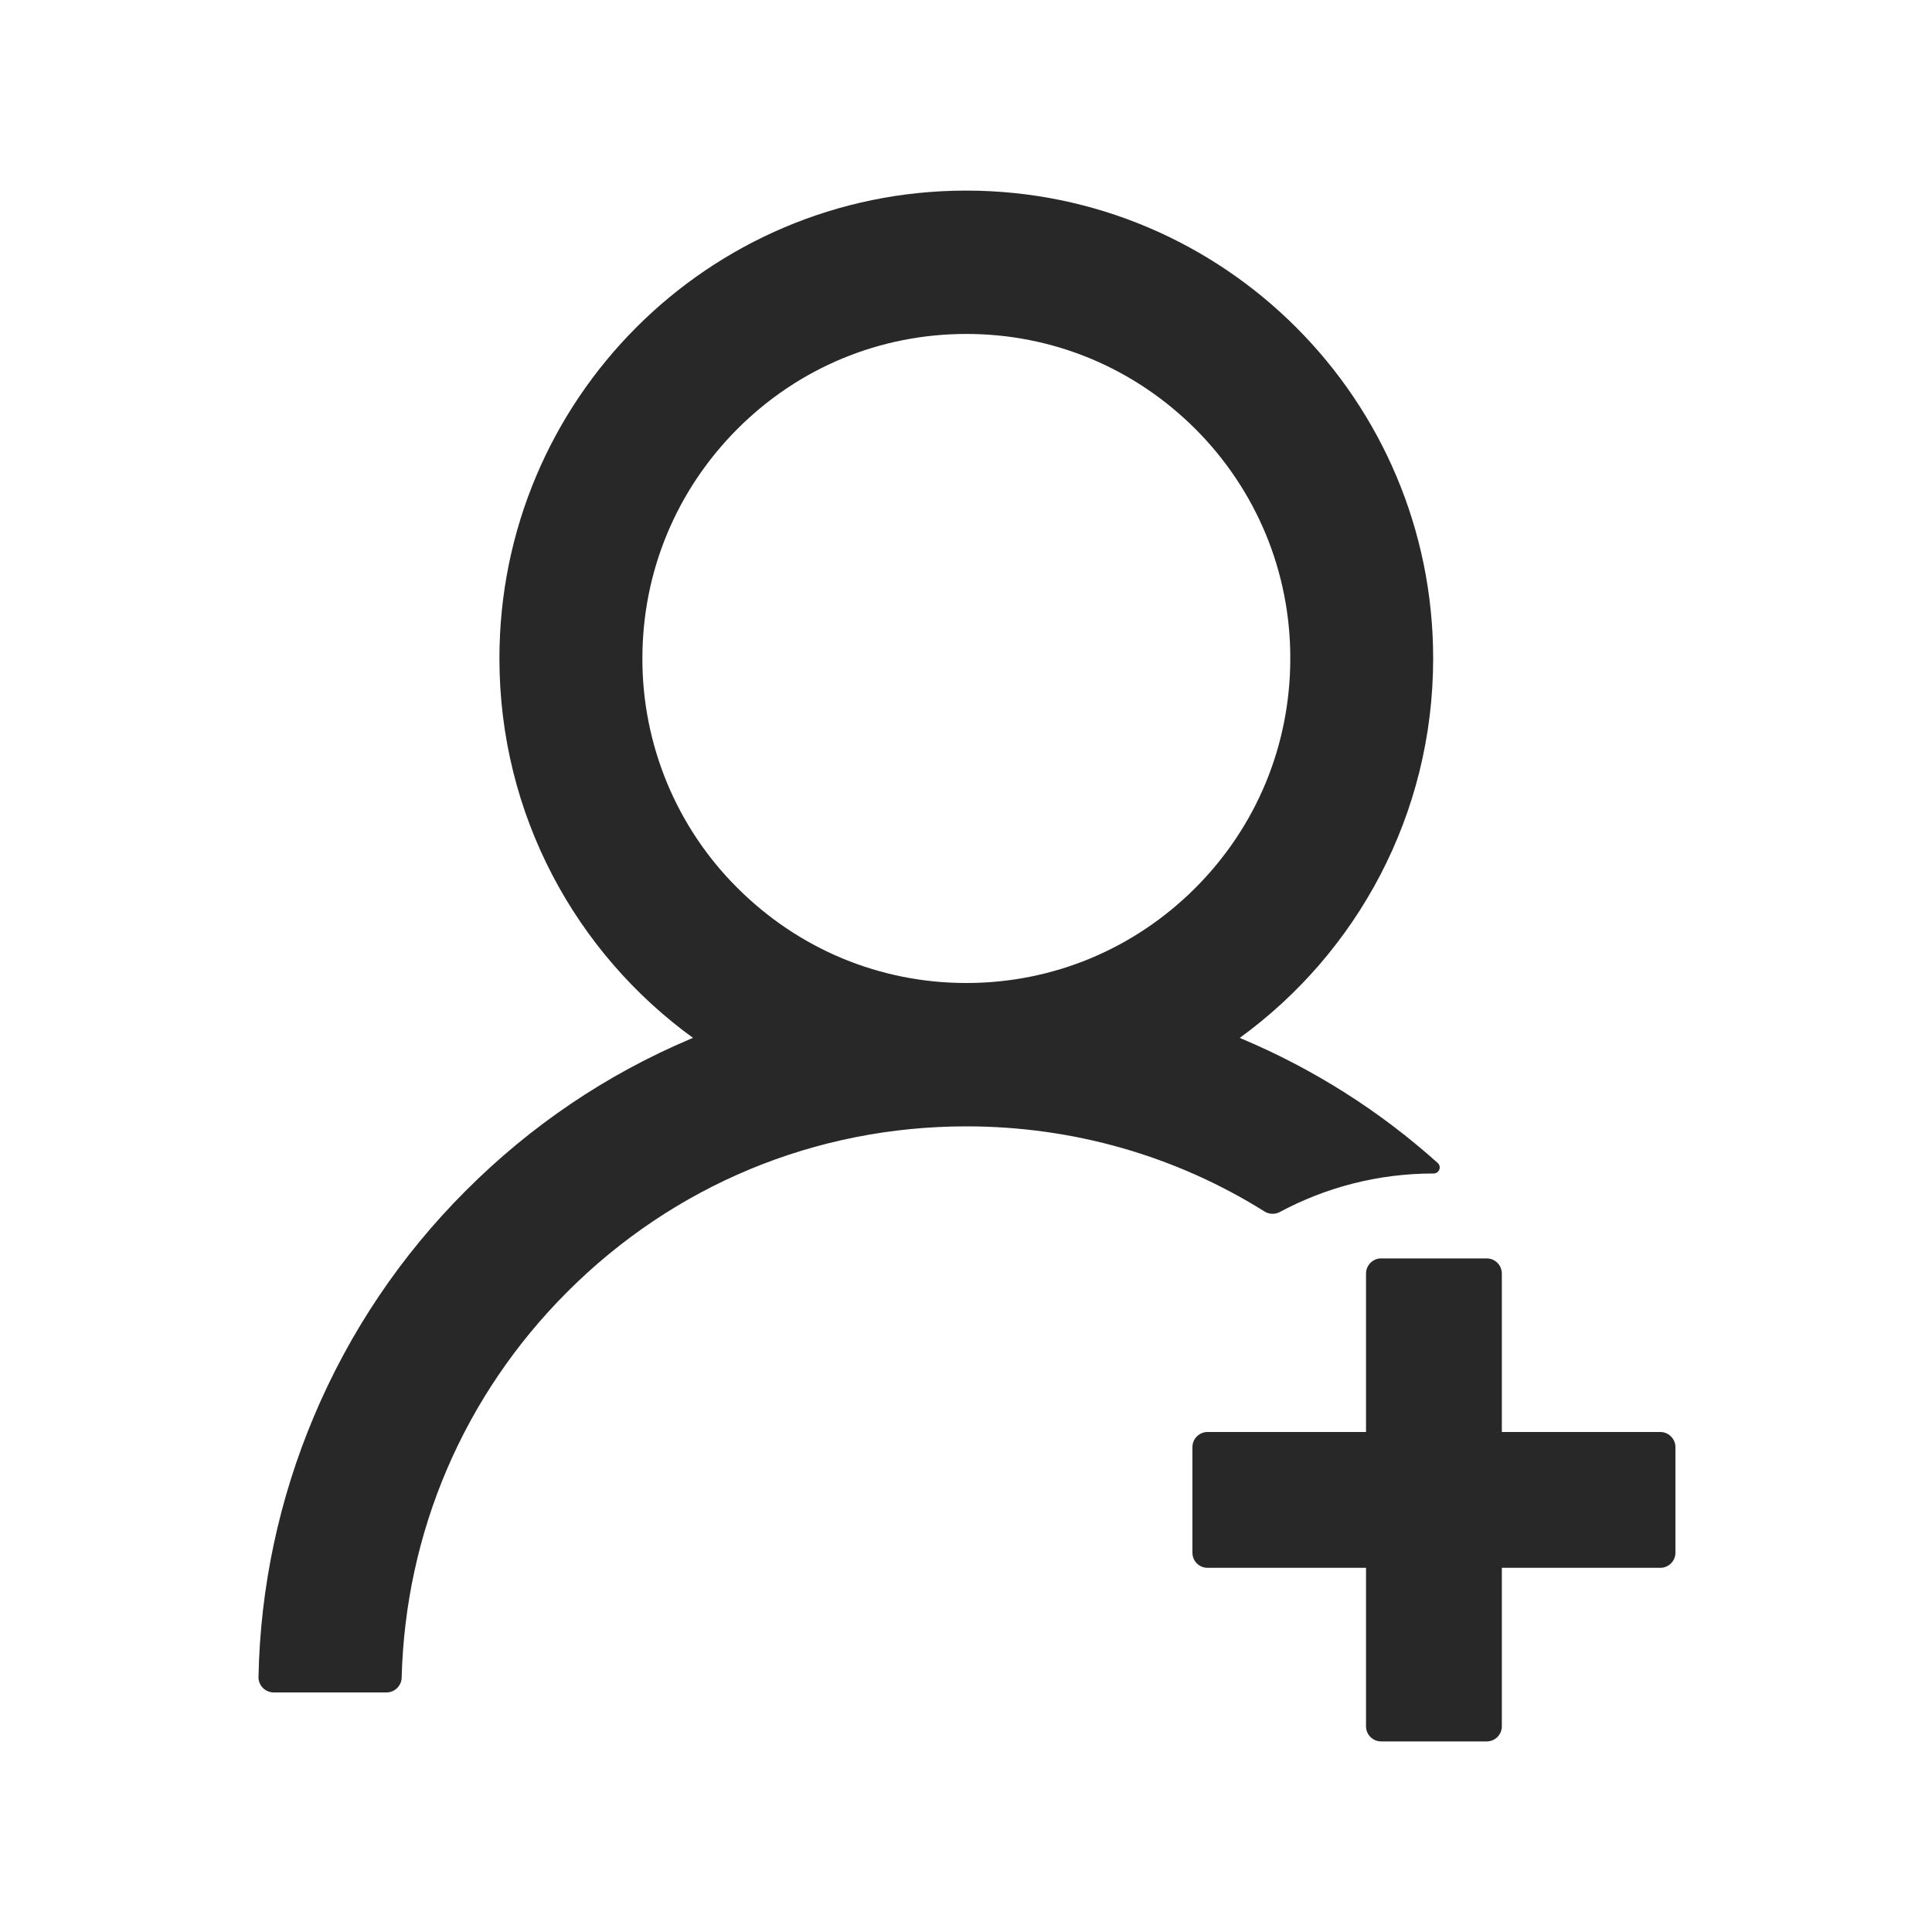
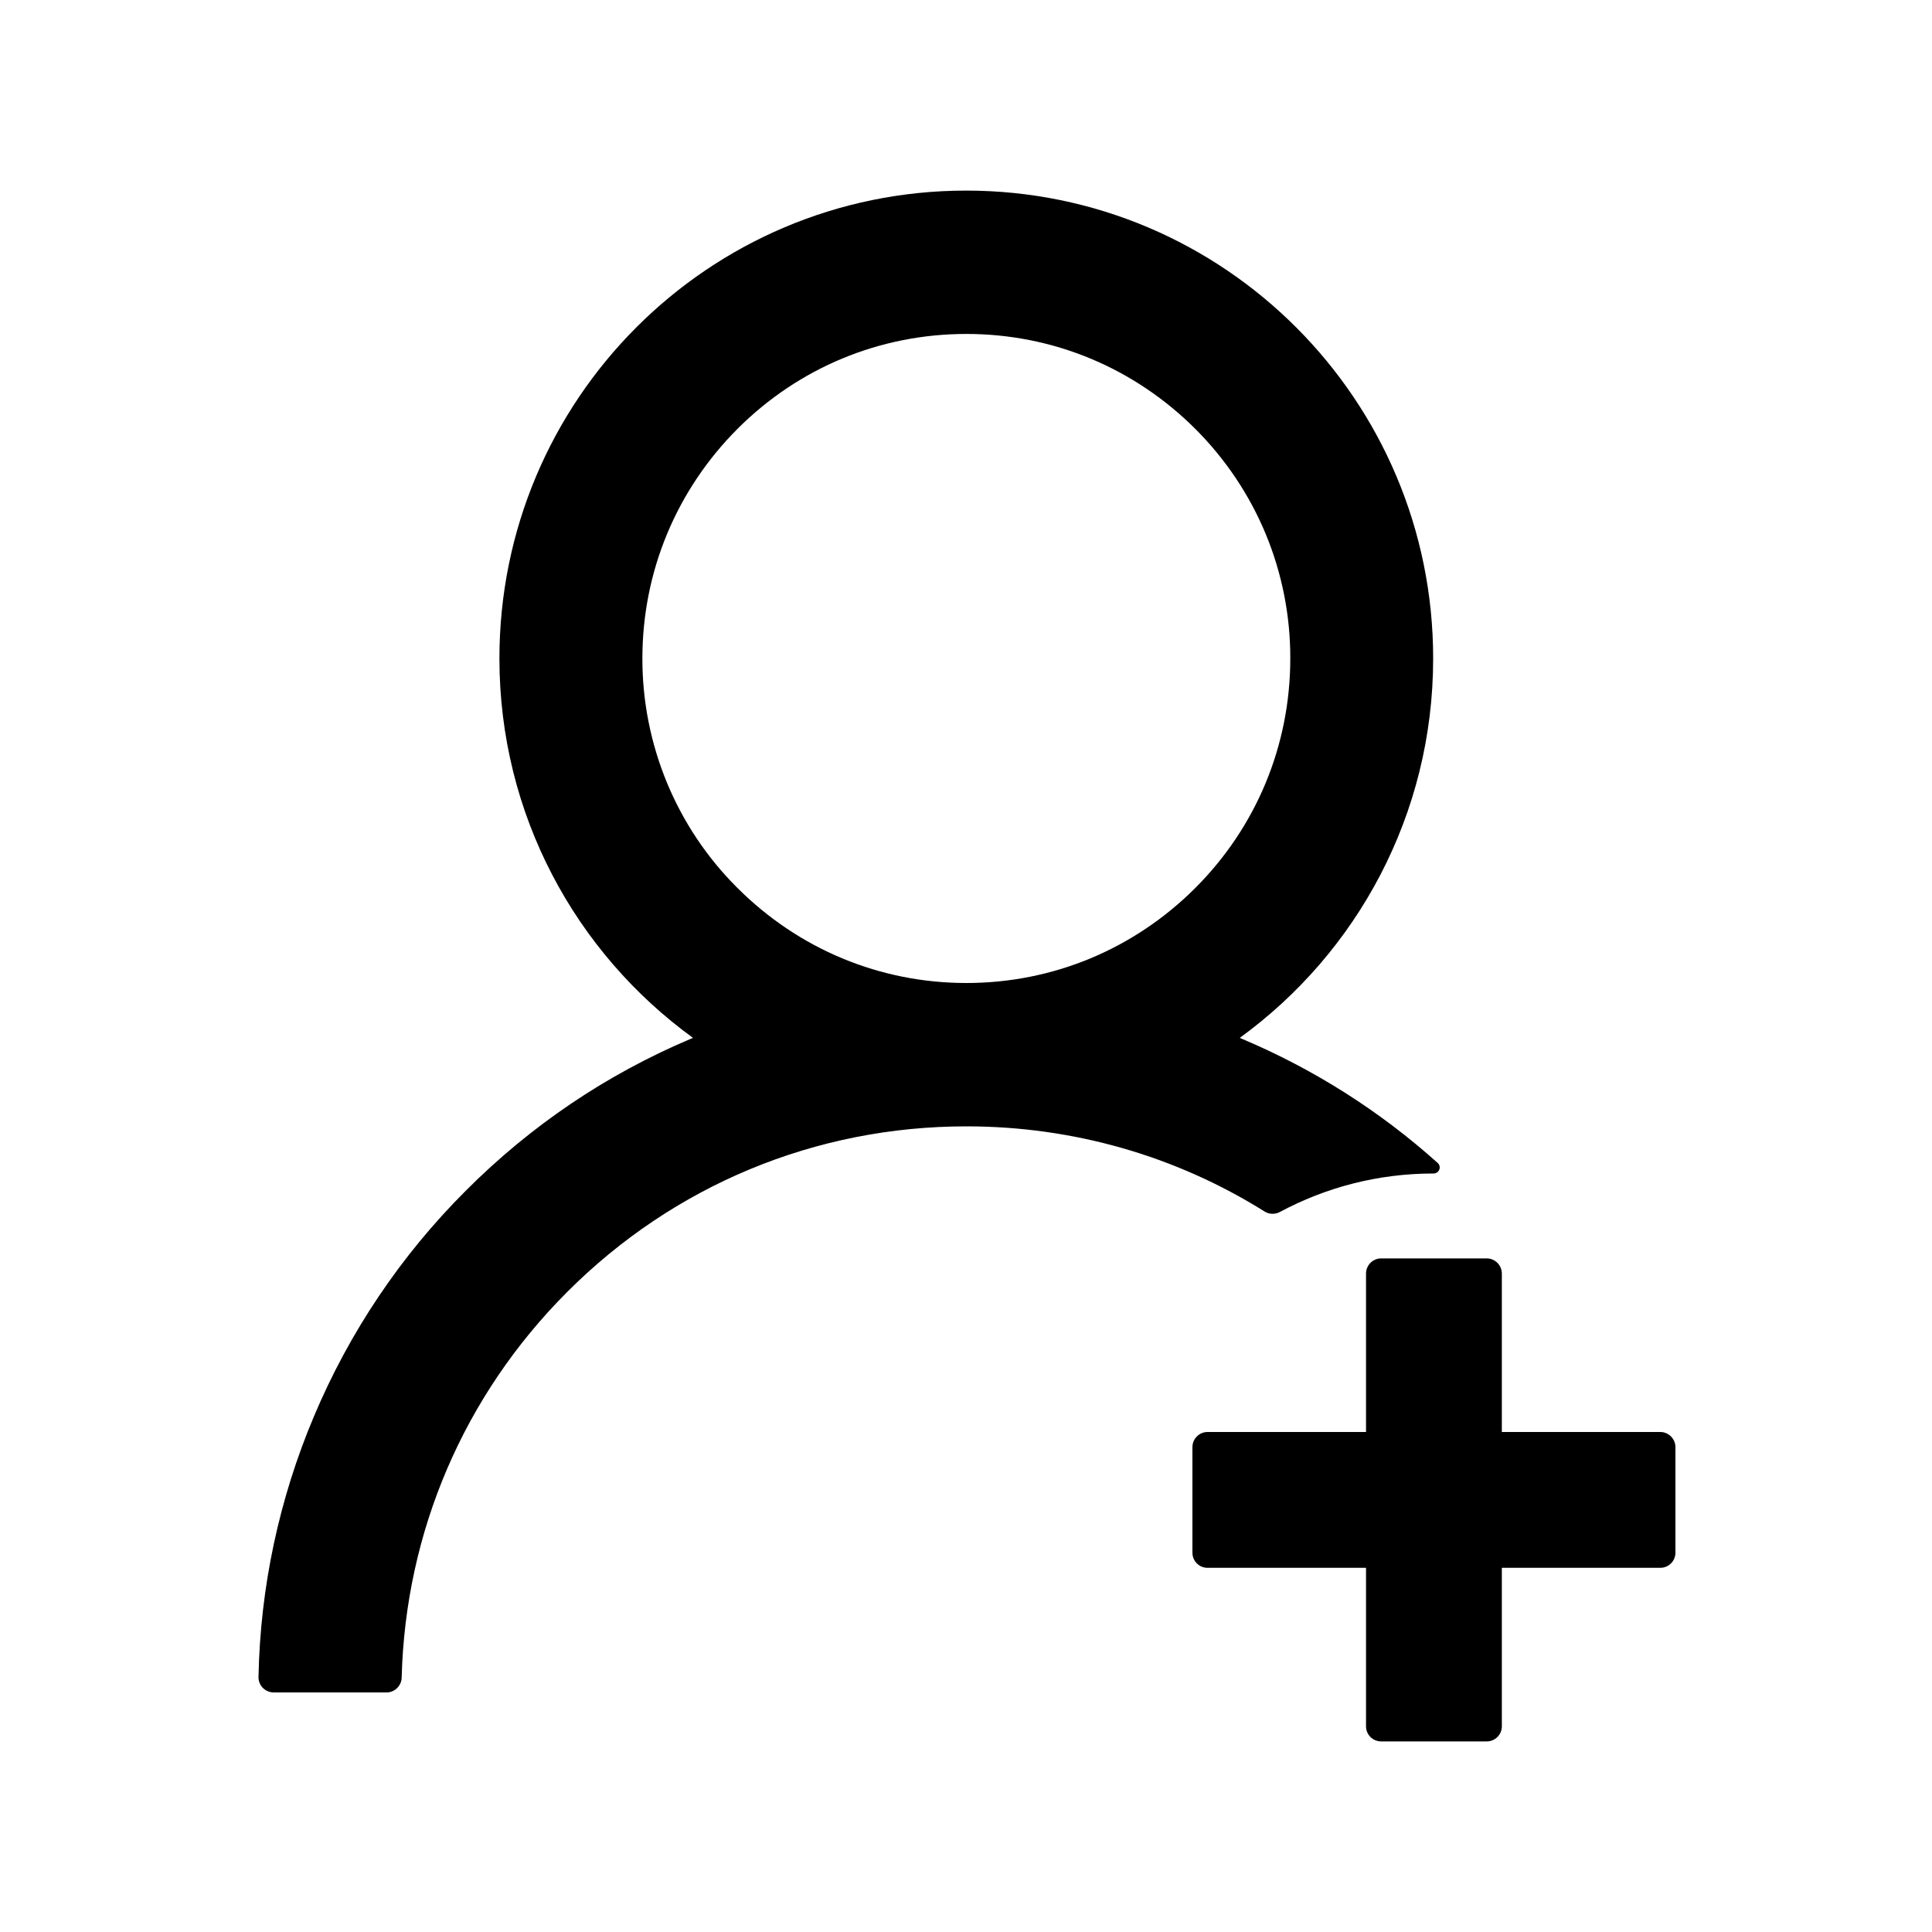
<svg xmlns="http://www.w3.org/2000/svg" width="20" height="20" viewBox="0 0 20 20" fill="none">
-   <path d="M13.248 12.547C13.721 12.293 14.262 12.148 14.838 12.148H14.84C14.898 12.148 14.926 12.078 14.883 12.039C14.284 11.501 13.599 11.067 12.857 10.754C12.85 10.75 12.842 10.748 12.834 10.744C14.047 9.863 14.836 8.432 14.836 6.816C14.836 4.141 12.672 1.973 10.002 1.973C7.332 1.973 5.17 4.141 5.17 6.816C5.17 8.432 5.959 9.863 7.174 10.744C7.166 10.748 7.158 10.75 7.15 10.754C6.277 11.123 5.494 11.652 4.82 12.328C4.15 12.997 3.617 13.79 3.25 14.662C2.889 15.517 2.694 16.432 2.676 17.359C2.675 17.38 2.679 17.401 2.687 17.42C2.694 17.44 2.706 17.457 2.72 17.472C2.735 17.487 2.752 17.499 2.771 17.507C2.791 17.515 2.811 17.52 2.832 17.52H4.002C4.086 17.52 4.156 17.451 4.158 17.367C4.197 15.859 4.801 14.447 5.869 13.377C6.973 12.27 8.441 11.66 10.004 11.66C11.111 11.66 12.174 11.967 13.09 12.541C13.113 12.556 13.14 12.564 13.168 12.565C13.196 12.566 13.223 12.56 13.248 12.547V12.547ZM10.004 10.176C9.109 10.176 8.268 9.826 7.633 9.191C7.32 8.88 7.073 8.51 6.904 8.102C6.736 7.694 6.649 7.258 6.65 6.816C6.65 5.92 7 5.076 7.633 4.441C8.266 3.807 9.107 3.457 10.004 3.457C10.9 3.457 11.74 3.807 12.375 4.441C12.687 4.753 12.935 5.123 13.104 5.531C13.272 5.938 13.358 6.375 13.357 6.816C13.357 7.713 13.008 8.557 12.375 9.191C11.74 9.826 10.898 10.176 10.004 10.176ZM17.188 14.824H15.547V13.184C15.547 13.098 15.477 13.027 15.391 13.027H14.297C14.211 13.027 14.141 13.098 14.141 13.184V14.824H12.5C12.414 14.824 12.344 14.895 12.344 14.98V16.074C12.344 16.16 12.414 16.23 12.5 16.23H14.141V17.871C14.141 17.957 14.211 18.027 14.297 18.027H15.391C15.477 18.027 15.547 17.957 15.547 17.871V16.23H17.188C17.273 16.23 17.344 16.16 17.344 16.074V14.98C17.344 14.895 17.273 14.824 17.188 14.824Z" fill="#282828" />
+   <path d="M13.248 12.547C13.721 12.293 14.262 12.148 14.838 12.148H14.84C14.898 12.148 14.926 12.078 14.883 12.039C14.284 11.501 13.599 11.067 12.857 10.754C12.85 10.75 12.842 10.748 12.834 10.744C14.047 9.863 14.836 8.432 14.836 6.816C14.836 4.141 12.672 1.973 10.002 1.973C7.332 1.973 5.17 4.141 5.17 6.816C5.17 8.432 5.959 9.863 7.174 10.744C7.166 10.748 7.158 10.75 7.15 10.754C6.277 11.123 5.494 11.652 4.82 12.328C4.15 12.997 3.617 13.79 3.25 14.662C2.889 15.517 2.694 16.432 2.676 17.359C2.675 17.38 2.679 17.401 2.687 17.42C2.694 17.44 2.706 17.457 2.72 17.472C2.735 17.487 2.752 17.499 2.771 17.507C2.791 17.515 2.811 17.52 2.832 17.52H4.002C4.086 17.52 4.156 17.451 4.158 17.367C4.197 15.859 4.801 14.447 5.869 13.377C6.973 12.27 8.441 11.66 10.004 11.66C11.111 11.66 12.174 11.967 13.09 12.541C13.113 12.556 13.14 12.564 13.168 12.565C13.196 12.566 13.223 12.56 13.248 12.547V12.547ZM10.004 10.176C9.109 10.176 8.268 9.826 7.633 9.191C7.32 8.88 7.073 8.51 6.904 8.102C6.736 7.694 6.649 7.258 6.65 6.816C6.65 5.92 7 5.076 7.633 4.441C8.266 3.807 9.107 3.457 10.004 3.457C10.9 3.457 11.74 3.807 12.375 4.441C12.687 4.753 12.935 5.123 13.104 5.531C13.272 5.938 13.358 6.375 13.357 6.816C13.357 7.713 13.008 8.557 12.375 9.191C11.74 9.826 10.898 10.176 10.004 10.176ZM17.188 14.824H15.547V13.184C15.547 13.098 15.477 13.027 15.391 13.027H14.297C14.211 13.027 14.141 13.098 14.141 13.184V14.824H12.5C12.414 14.824 12.344 14.895 12.344 14.98V16.074C12.344 16.16 12.414 16.23 12.5 16.23H14.141V17.871C14.141 17.957 14.211 18.027 14.297 18.027H15.391C15.477 18.027 15.547 17.957 15.547 17.871V16.23H17.188C17.273 16.23 17.344 16.16 17.344 16.074V14.98C17.344 14.895 17.273 14.824 17.188 14.824Z" fill="currentColor" />
</svg>
